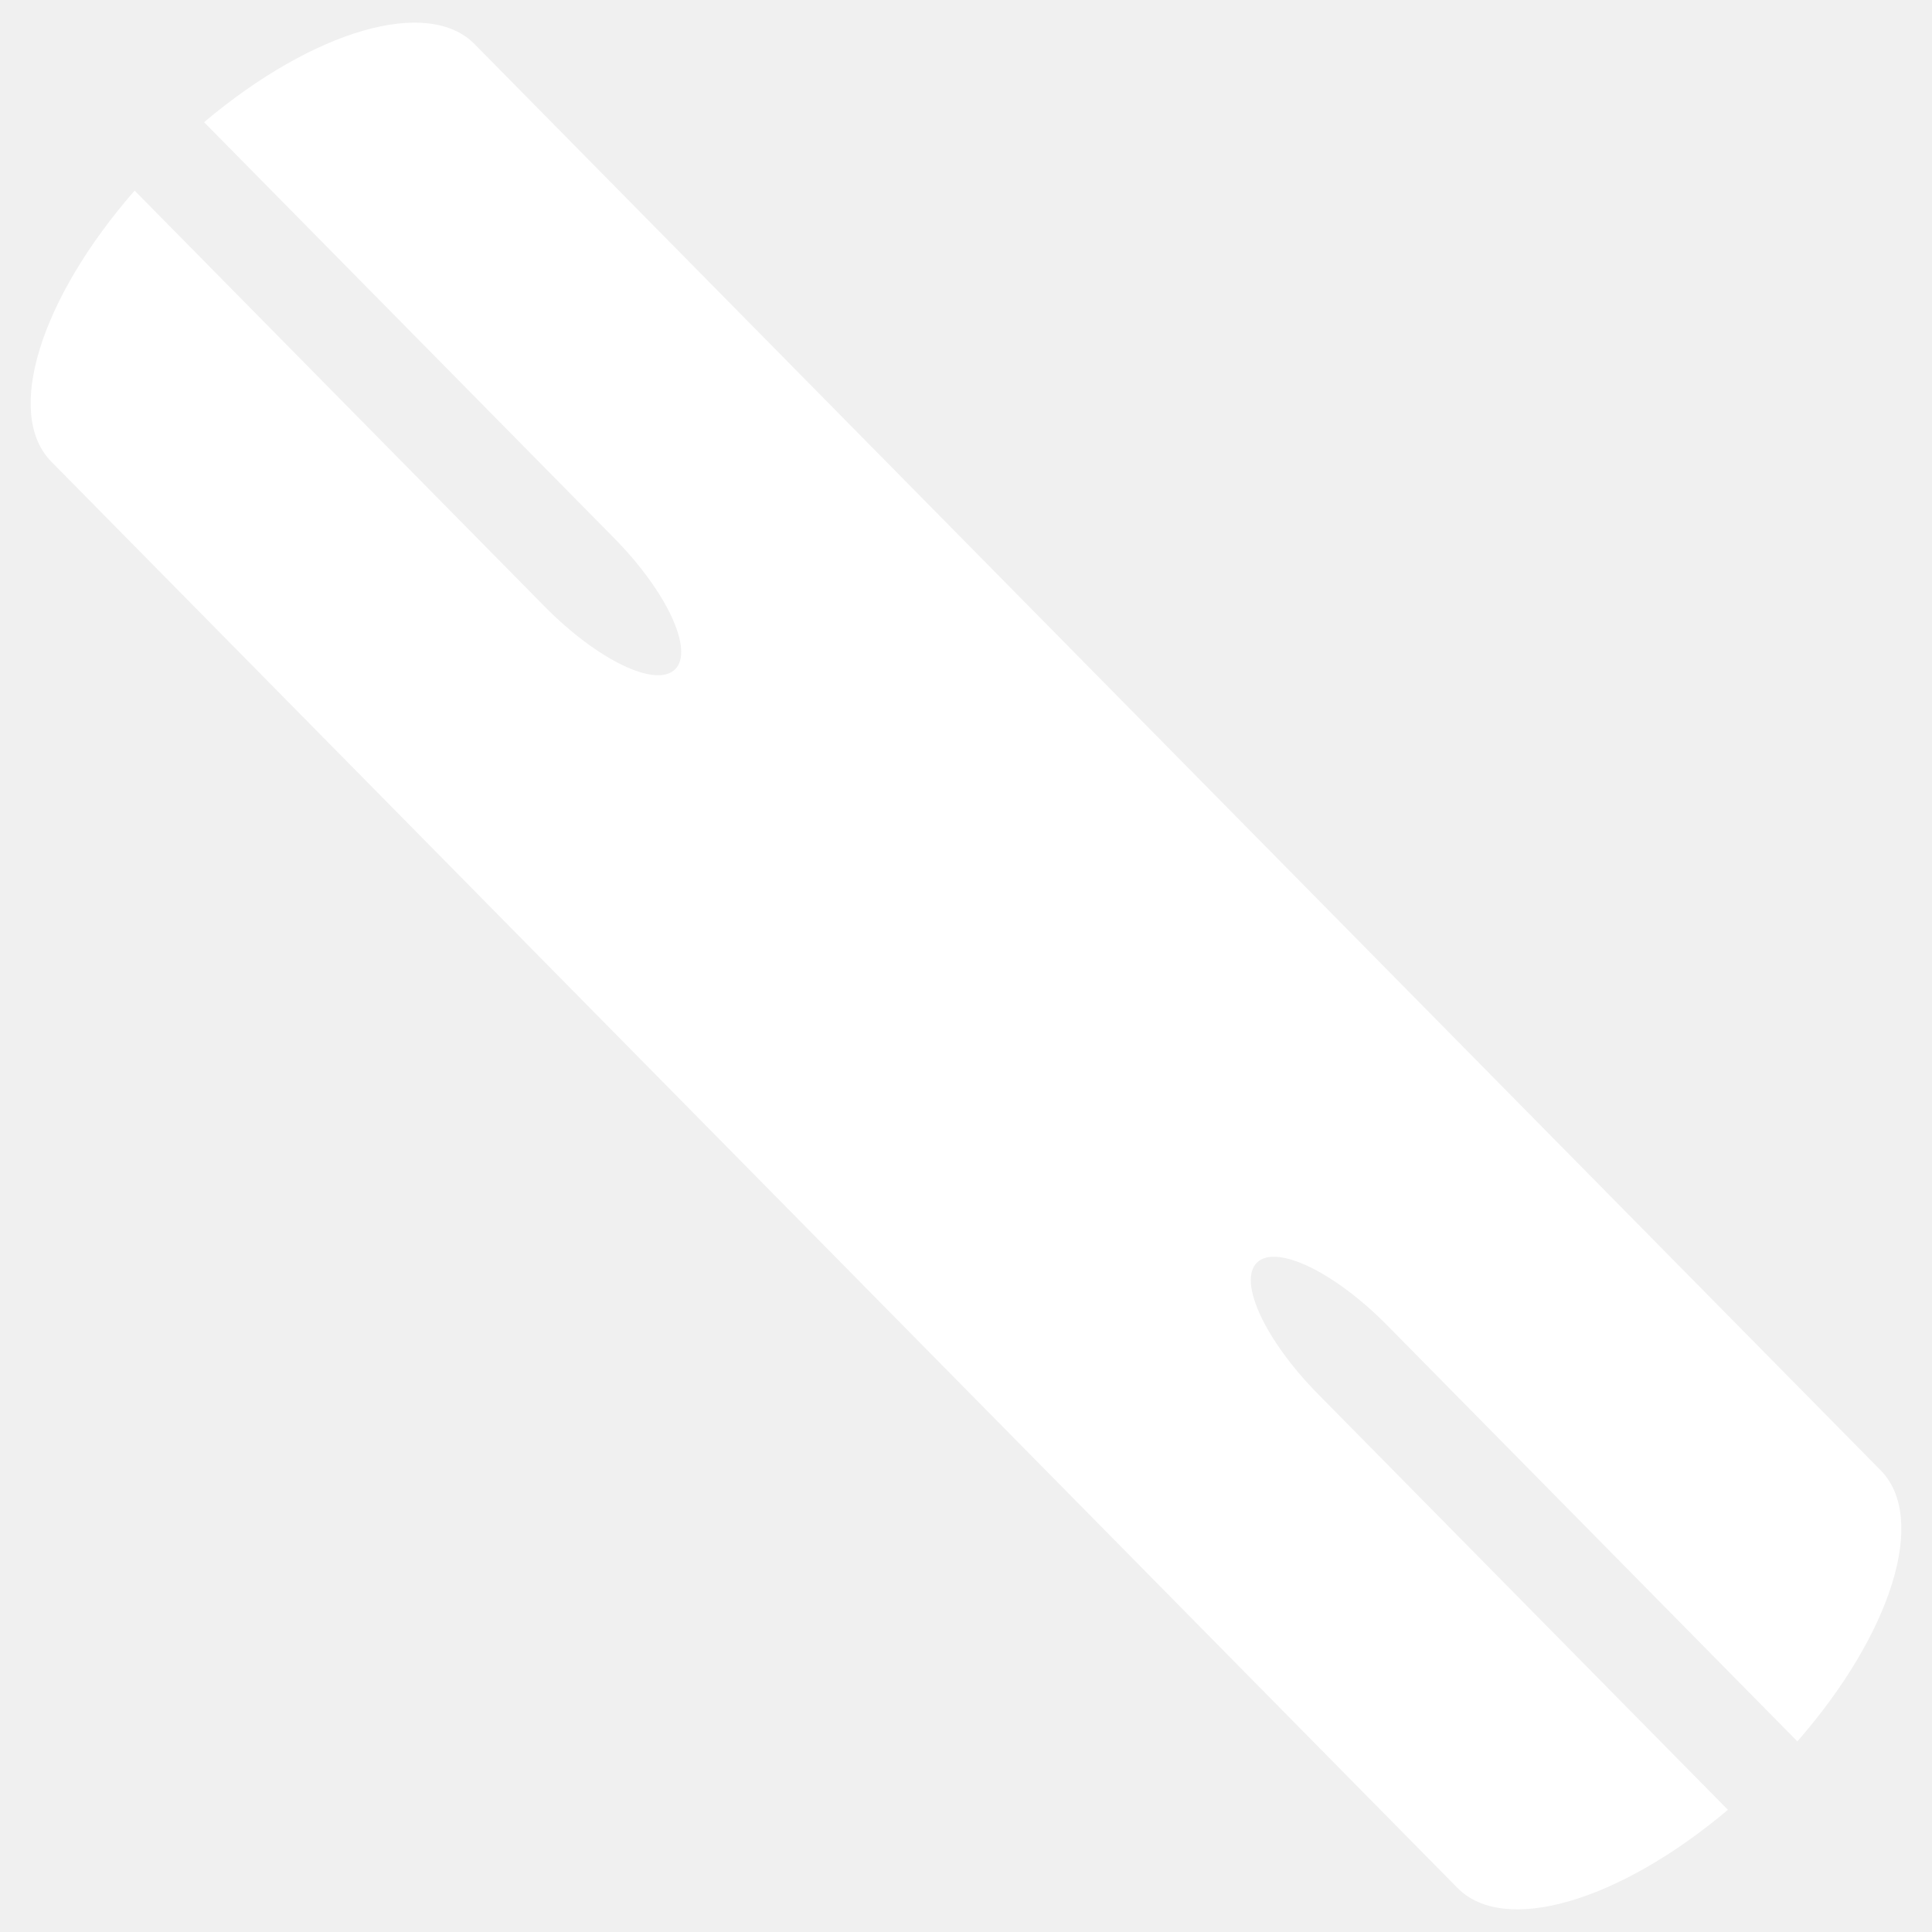
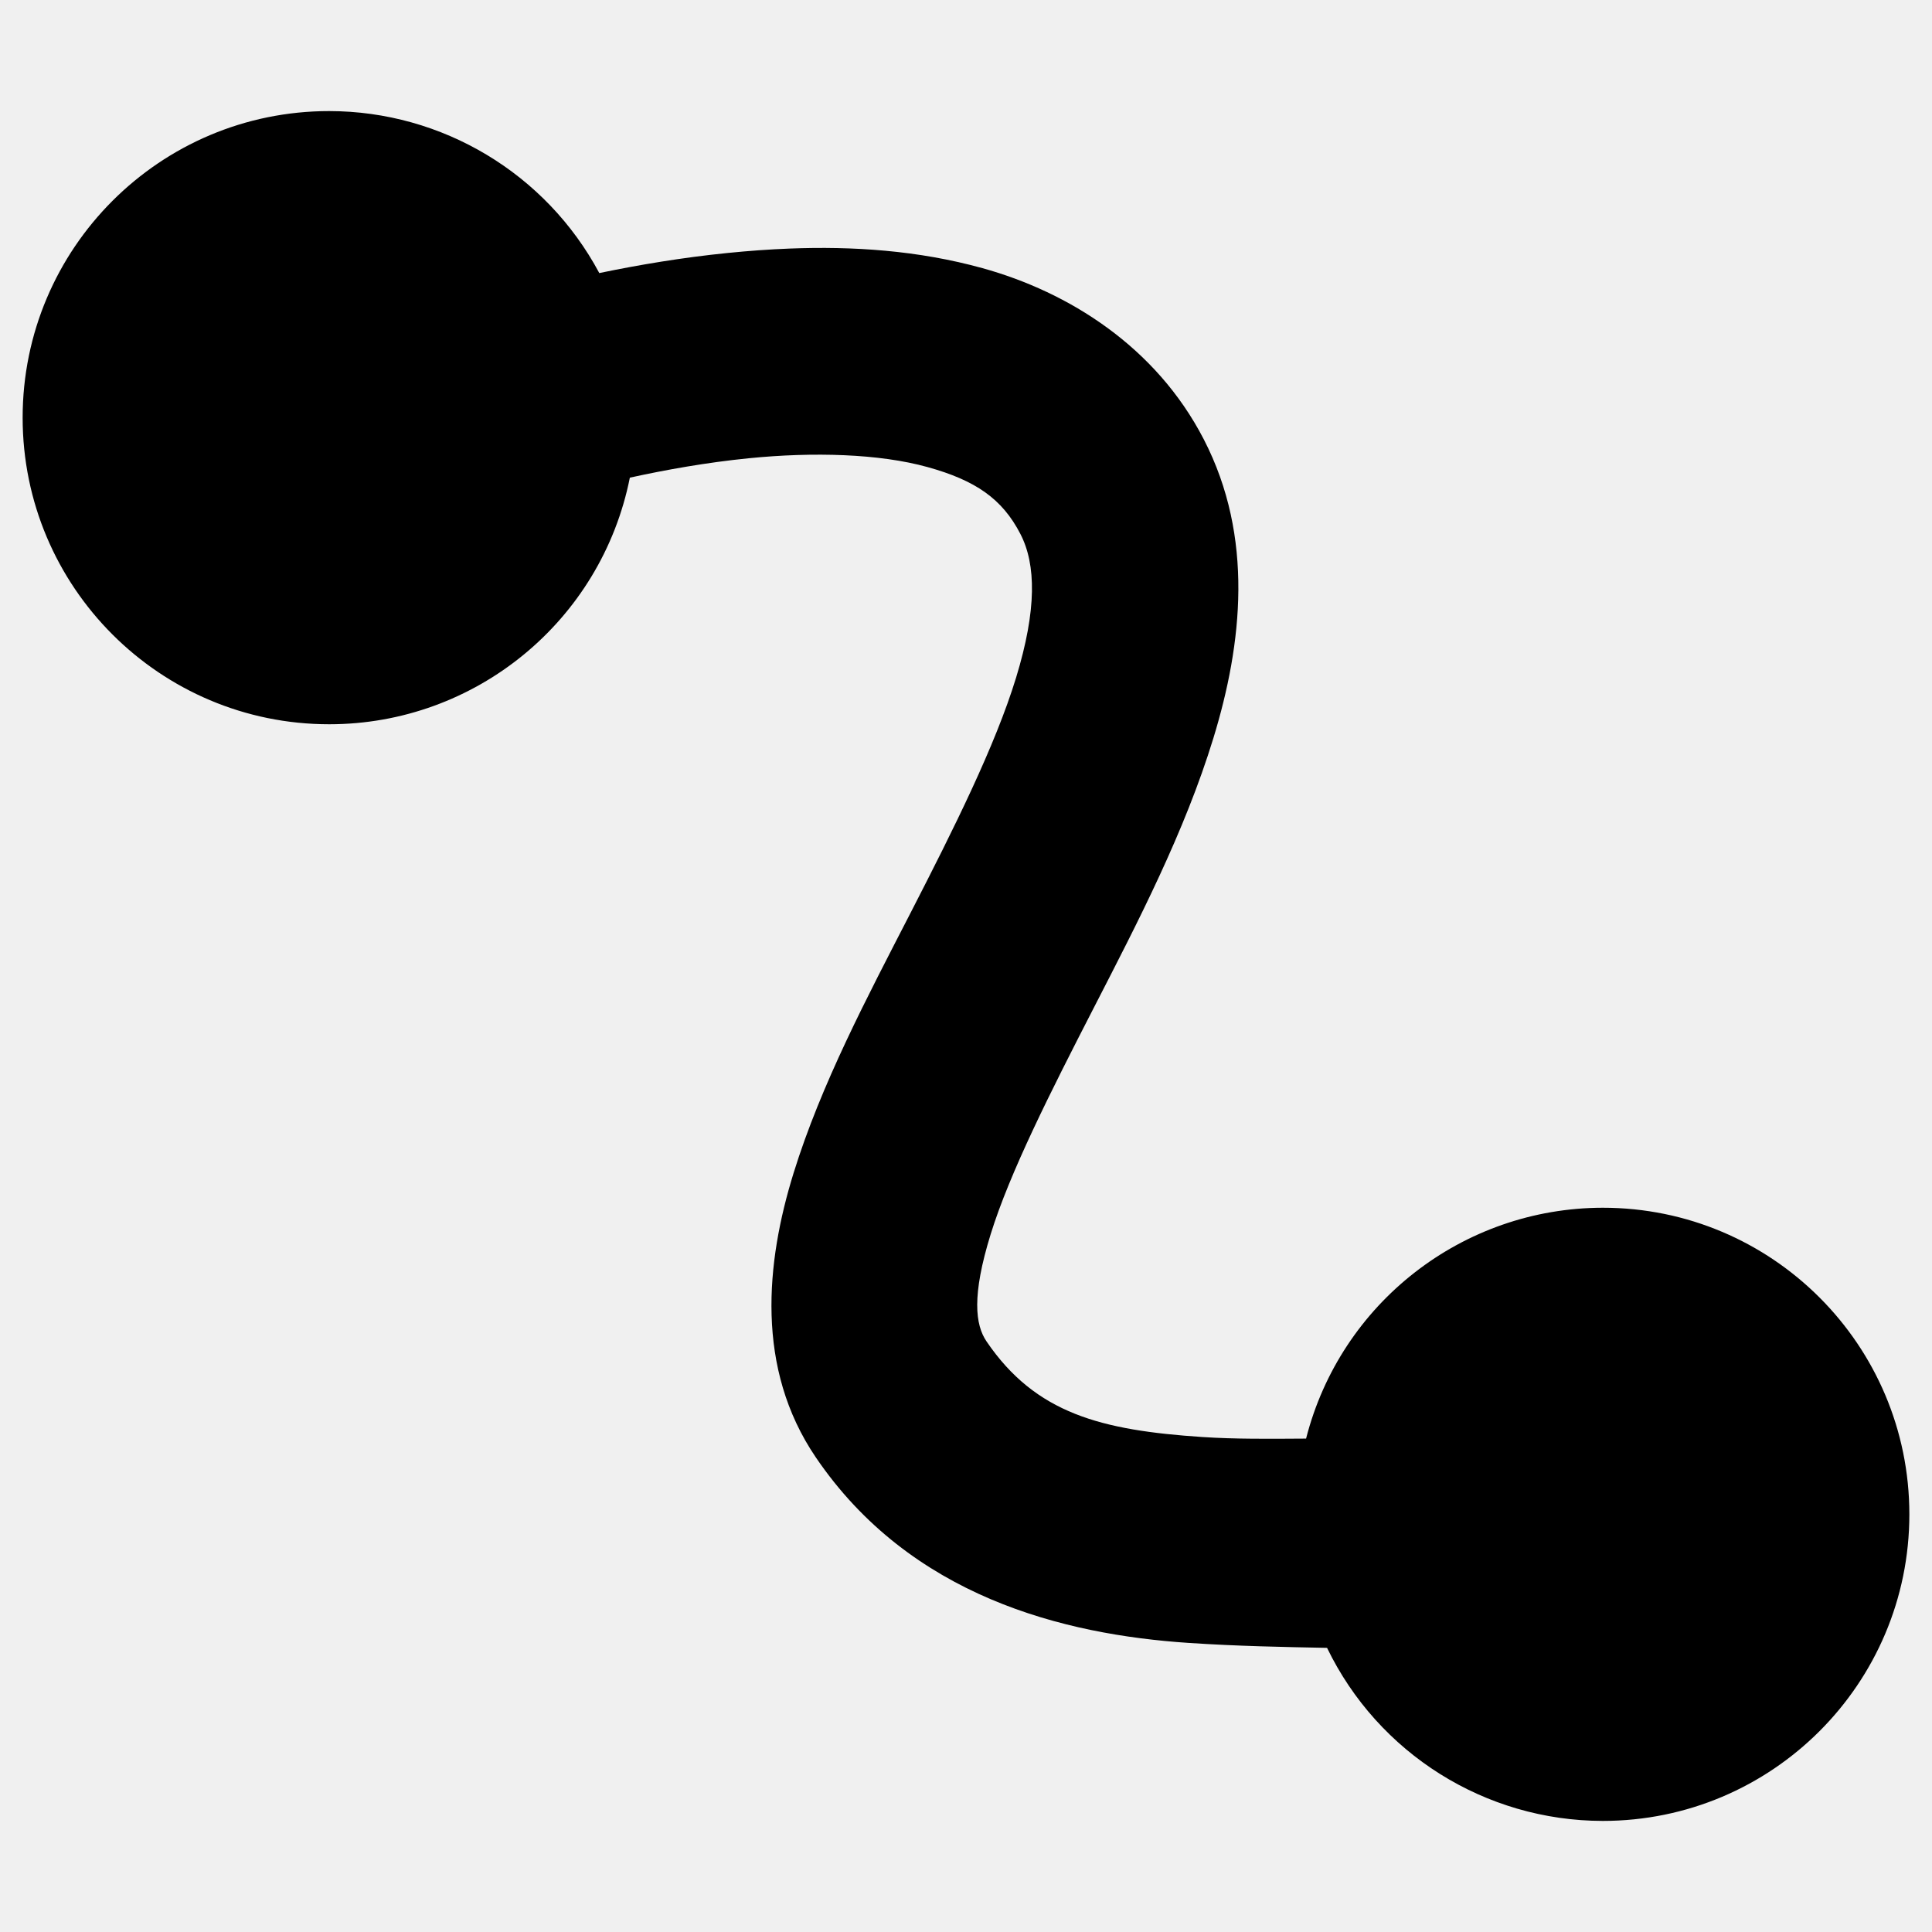
<svg xmlns="http://www.w3.org/2000/svg" version="1.1" id="Layer_1" x="0px" y="0px" viewBox="0 0 512 512" style="enable-background:new 0 0 512 512;" xml:space="preserve">
-   <defs id="defs4580" />
-   <style type="text/css" id="style4569">
- 	.st0{fill:#ffffff;}
+   <defs id="defs76" />
+   <style type="text/css" id="style64">
+ 	.st0{display:none;fill:#EFEAEA;}
+ 	.st1{fill:none;stroke:#000000;stroke-width:49;stroke-miterlimit:10;}
+ 	.st2{fill:#262626;}
</style>
-   <path style="fill:#ffffff;fill-opacity:1;stroke:none;stroke-width:1;stroke-miterlimit:4;stroke-dasharray:none;stroke-dashoffset:0;stroke-opacity:1" d="m 125.764,11.687 c -12.358,-12.535 -42.646,-3.784 -71.678,20.695 L 162.746,142.598 c 14,14.198 21.233,29.771 16.159,34.785 -5.075,5.02 -20.554,-2.435 -34.56,-16.644 L 35.676,50.515 c -25.139,28.767 -34.5,59.159 -22.114,71.79 l 186.337,189.004 186.337,189.005 c 12.358,12.535 42.646,3.784 71.678,-20.695 L 349.254,369.402 c -14,-14.197 -21.233,-29.77 -16.159,-34.785 5.075,-5.02 20.554,2.434 34.56,16.644 l 108.669,110.224 c 25.139,-28.767 34.5,-59.159 22.114,-71.79 l -186.337,-189.004 z" id="path2287" />
+   <path class="st0" d="M420,500.3H91.1c-48.3,0-87.8-39.5-87.8-87.8V99c0-48.3,39.5-87.8,87.8-87.8H420c48.3,0,87.8,39.5,87.8,87.8  v313.5C507.8,460.8,468.3,500.3,420,500.3z" id="path66" />
+   <path style="color:#000000;font-style:normal;font-variant:normal;font-weight:normal;font-stretch:normal;font-size:medium;line-height:normal;font-family:sans-serif;font-variant-ligatures:normal;font-variant-position:normal;font-variant-caps:normal;font-variant-numeric:normal;font-variant-alternates:normal;font-feature-settings:normal;text-indent:0;text-align:start;text-decoration:none;text-decoration-line:none;text-decoration-style:solid;text-decoration-color:#000000;letter-spacing:normal;word-spacing:normal;text-transform:none;writing-mode:lr-tb;direction:ltr;text-orientation:mixed;dominant-baseline:auto;baseline-shift:baseline;text-anchor:start;white-space:normal;shape-padding:0;clip-rule:nonzero;display:inline;overflow:visible;visibility:visible;opacity:1;isolation:auto;mix-blend-mode:normal;color-interpolation:sRGB;color-interpolation-filters:linearRGB;solid-color:#000000;solid-opacity:1;vector-effect:none;fill:#000000;fill-opacity:1;fill-rule:nonzero;stroke:none;stroke-width:54.688;stroke-linecap:butt;stroke-linejoin:miter;stroke-miterlimit:10;stroke-dasharray:none;stroke-dashoffset:0;stroke-opacity:1;color-rendering:auto;image-rendering:auto;shape-rendering:auto;text-rendering:auto;enable-background:accumulate" d="M 87.251,29.438 A 81.25,81.25 0 0 0 6,110.688 a 81.25,81.25 0 0 0 81.251,81.249 81.25,81.25 0 0 0 79.666,-65.353 c 9.569,-2.098 20.367,-4.025 31.457,-5.136 17.215,-1.724 34.67,-1.208 47.409,2.324 12.739,3.532 19.82,8.4 24.641,17.75 4.154,8.057 4.366,20.028 -1.149,38.053 -5.515,18.025 -16.424,39.893 -27.954,62.319 -11.53,22.426 -23.685,45.333 -31.017,68.987 -7.332,23.655 -10.163,51.693 5.89,75.326 25.049,36.876 65.603,46.972 98.788,49.181 13.06,0.869 25.326,1.091 36.702,1.312 A 81.25,81.25 0 0 0 424.749,482.562 81.25,81.25 0 0 0 506,401.312 a 81.25,81.25 0 0 0 -81.251,-81.249 81.25,81.25 0 0 0 -78.626,61.181 c -9.556,0.062 -18.802,0.159 -27.509,-0.421 -26.749,-1.781 -44.173,-6.194 -57.181,-25.345 -2.976,-4.381 -3.953,-12.082 1.107,-28.407 5.06,-16.325 15.831,-37.637 27.418,-60.174 11.587,-22.538 23.984,-46.382 31.614,-71.322 7.63,-24.94 10.829,-53.188 -2.539,-79.115 -12.701,-24.634 -35.866,-39.074 -58.64,-45.388 -17.08,-4.735 -34.469,-5.846 -51.113,-5.201 -5.548,0.215 -11.012,0.625 -16.355,1.16 -12.105,1.212 -23.676,3.166 -34.106,5.334 A 81.25,81.25 0 0 0 87.251,29.438 Z" id="path69" />
</svg>
